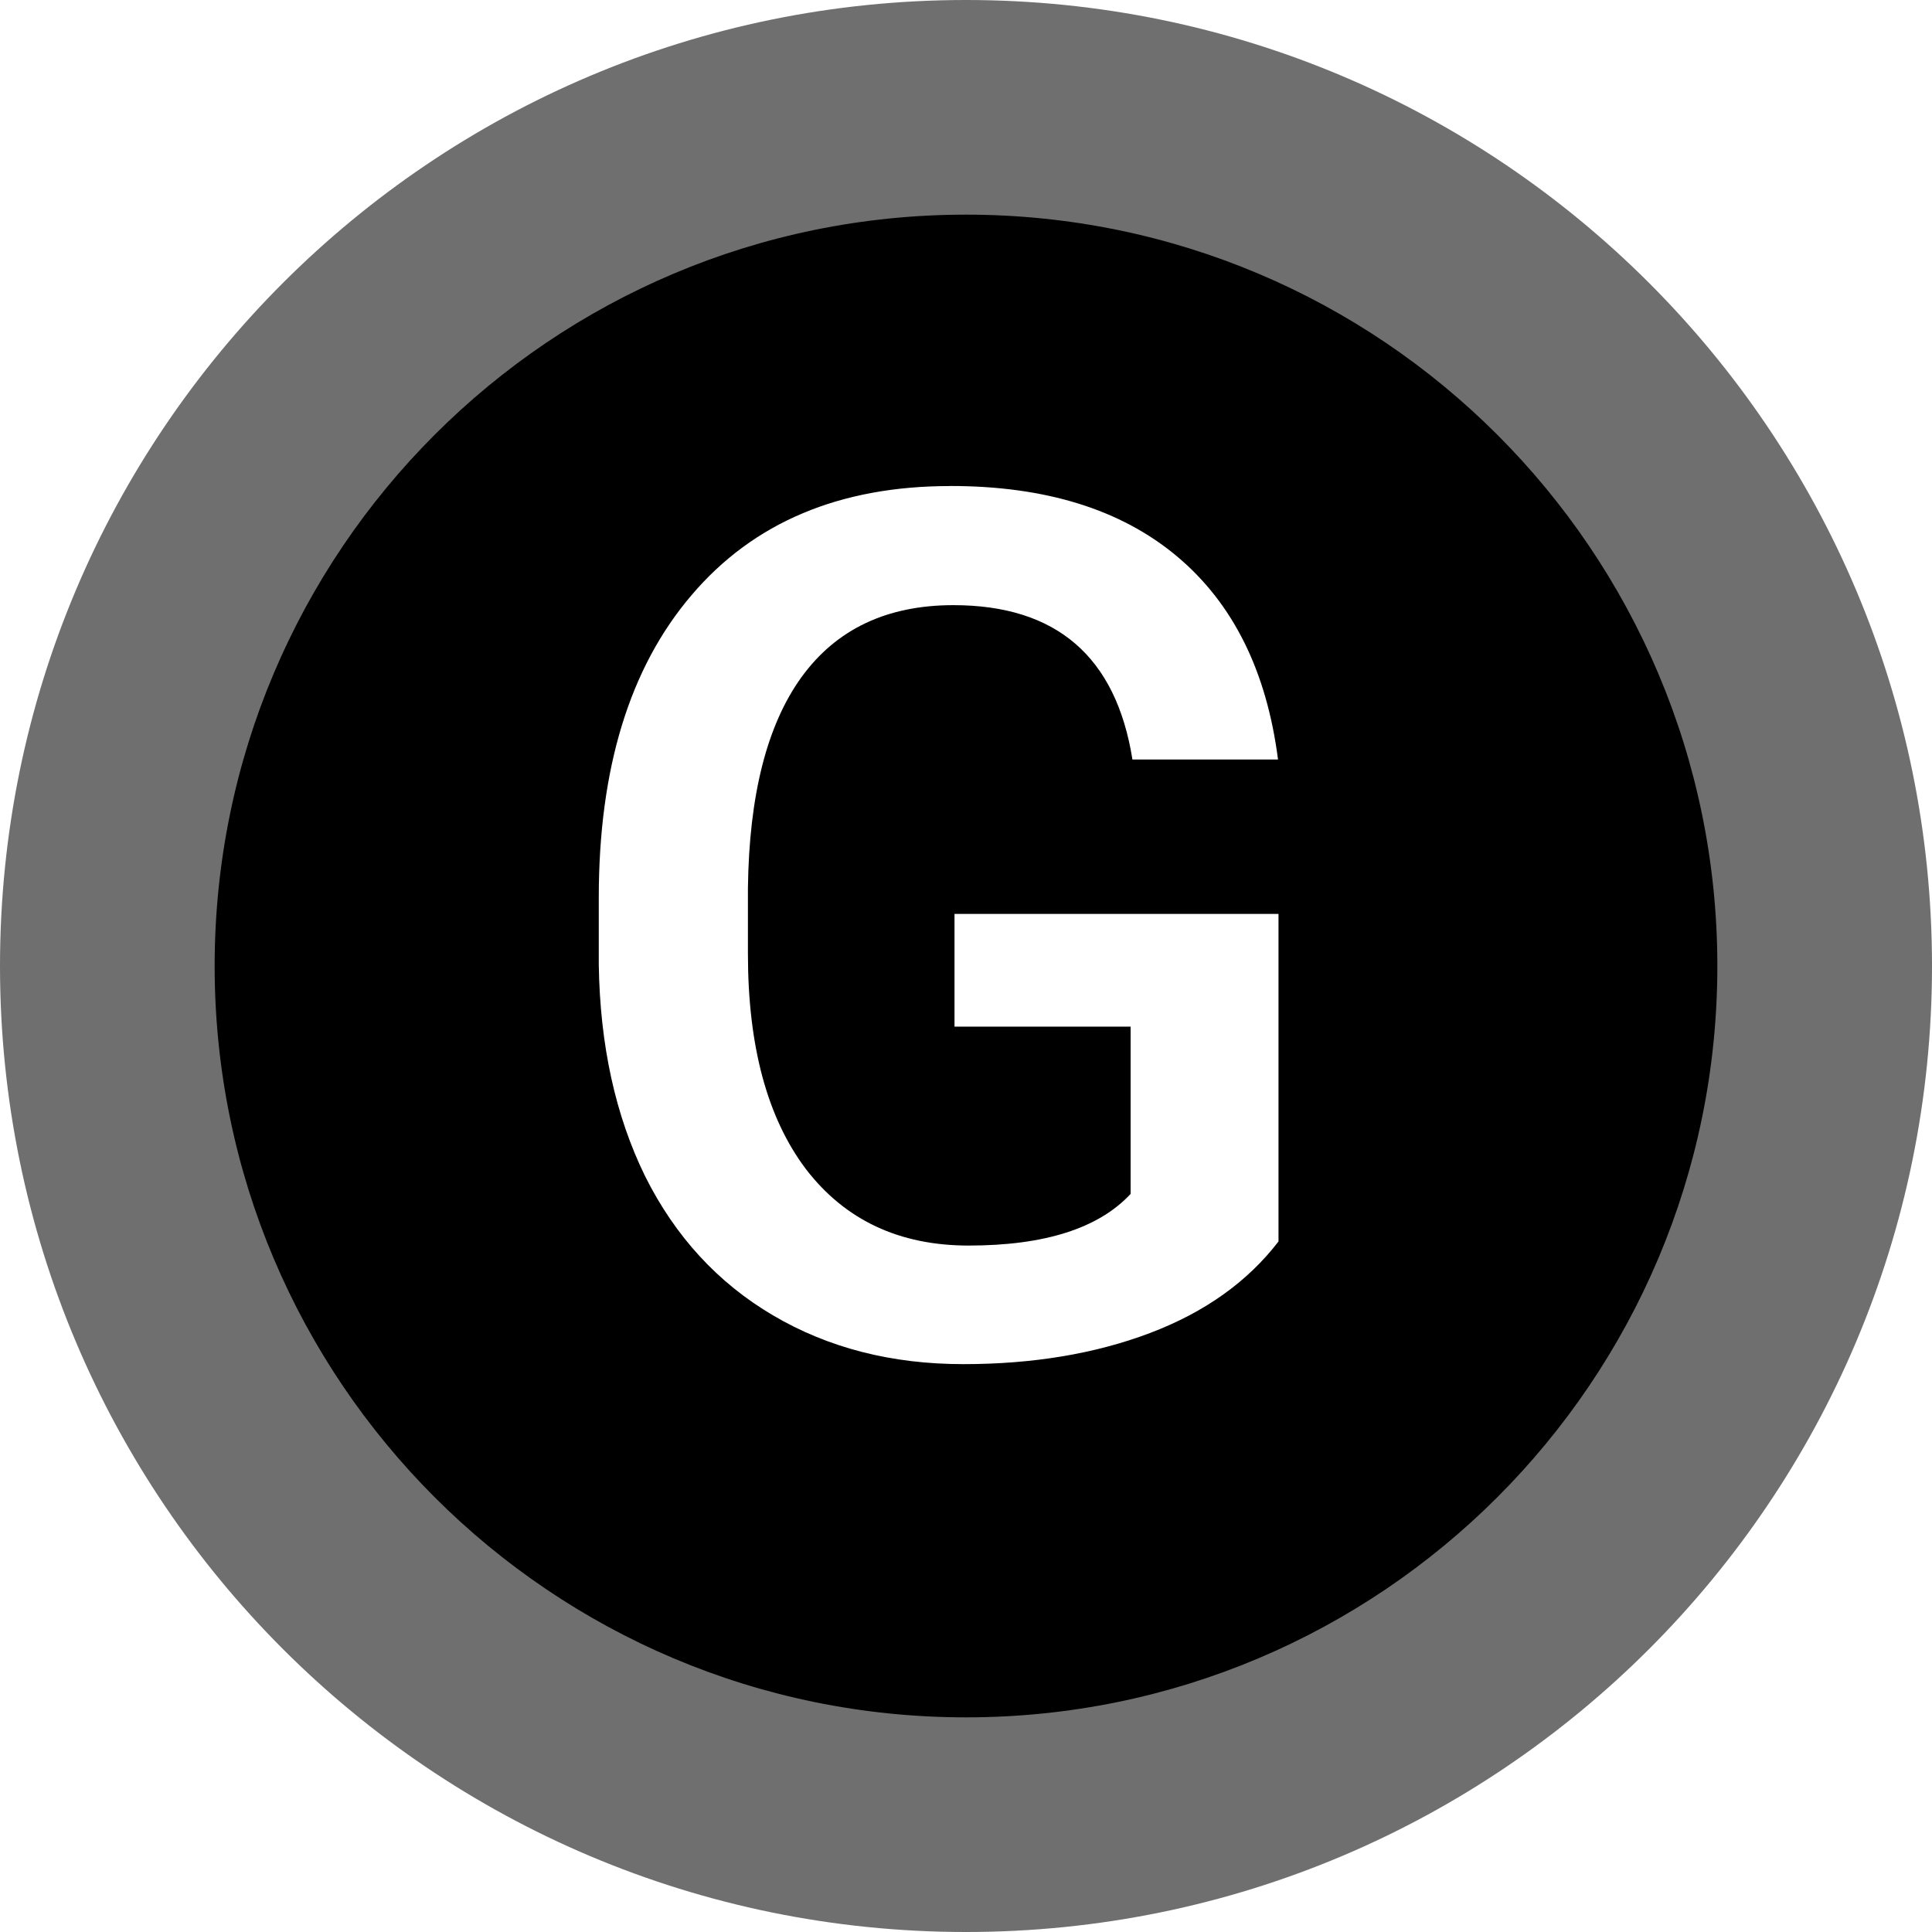
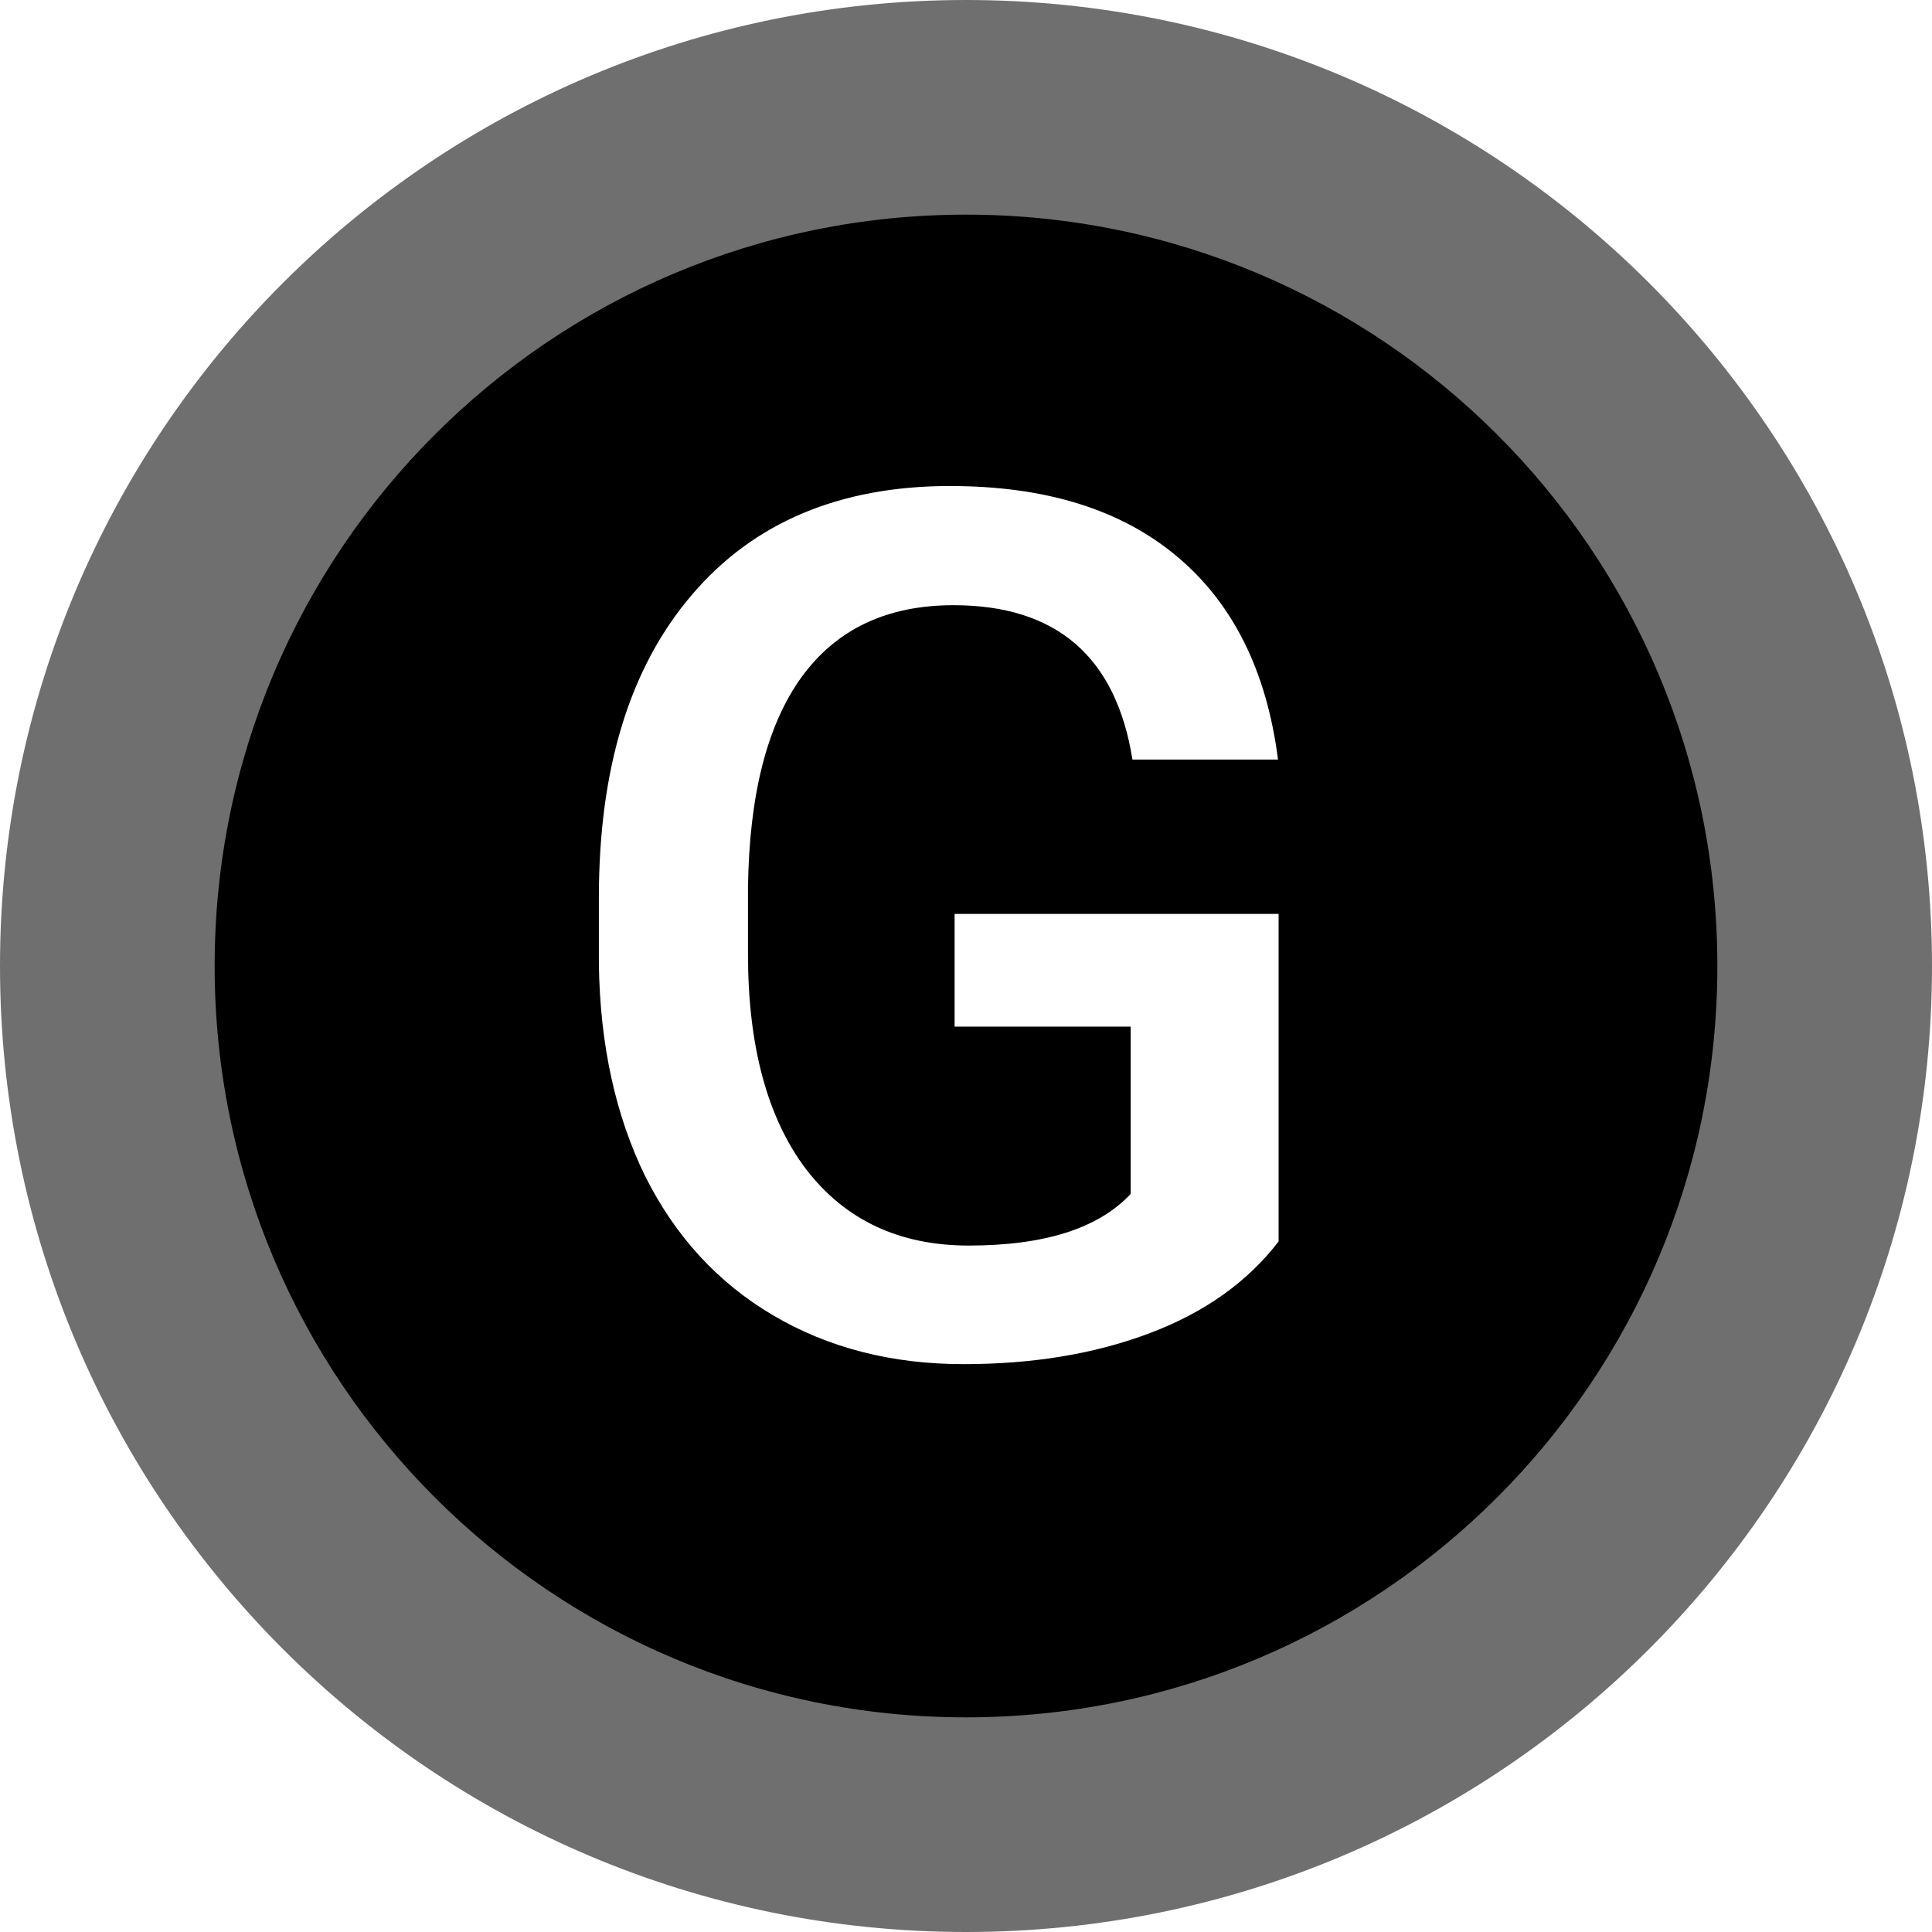
- <svg xmlns="http://www.w3.org/2000/svg" width="40" height="40" viewBox="0 0 40 40" fill="none" version="1.1" id="svg23399">
-   <defs id="defs23403" />
-   <circle style="fill:none;fill-opacity:1;stroke:#000000;stroke-width:4.738;stroke-linecap:round;stroke-dasharray:none;stroke-opacity:0.564;paint-order:fill markers stroke" id="path27712" cx="20" cy="20" r="17.631" />
-   <path id="circle23397" style="fill:#000000;fill-opacity:1;stroke:#f9a779;stroke-width:0.889;stroke-opacity:0" d="M 20,4.444 A 15.556,15.556 0 0 0 4.444,20 15.556,15.556 0 0 0 20,35.556 15.556,15.556 0 0 0 35.556,20 15.556,15.556 0 0 0 20,4.444 Z M 19.679,10.062 c 1.969,0 3.532,0.486 4.691,1.458 1.159,0.972 1.855,2.374 2.09,4.205 h -3.014 c -0.34,-2.131 -1.576,-3.196 -3.707,-3.196 -1.377,0 -2.427,0.498 -3.148,1.495 -0.713,0.988 -1.082,2.443 -1.106,4.363 v 1.361 c 0,1.912 0.401,3.399 1.203,4.46 0.81,1.053 1.932,1.58 3.366,1.58 1.572,0 2.69,-0.356 3.354,-1.069 v -3.464 h -3.646 v -2.333 h 6.708 v 6.781 c -0.64,0.834 -1.527,1.466 -2.661,1.896 -1.134,0.429 -2.423,0.644 -3.865,0.644 -1.483,0 -2.795,-0.336 -3.938,-1.009 -1.142,-0.672 -2.025,-1.632 -2.649,-2.88 -0.616,-1.256 -0.936,-2.718 -0.96,-4.387 v -1.385 c 0,-2.674 0.64,-4.76 1.92,-6.259 1.28,-1.507 3.066,-2.26 5.359,-2.26 z" />
+ <svg xmlns="http://www.w3.org/2000/svg" width="40" height="40" fill="none" viewBox="0 0 40 40">
+   <circle cx="20" cy="20" r="17.631" stroke="#000" stroke-linecap="round" stroke-opacity=".564" stroke-width="4.738" paint-order="fill markers stroke" />
+   <path fill="#000" d="M20 4.444A15.556 15.556 0 0 0 4.444 20 15.556 15.556 0 0 0 20 35.556 15.556 15.556 0 0 0 35.556 20 15.556 15.556 0 0 0 20 4.444m-.321 5.619q2.953 0 4.69 1.458 1.74 1.458 2.091 4.205h-3.014q-.51-3.196-3.706-3.196-2.067 0-3.148 1.494-1.07 1.483-1.106 4.363v1.361q0 2.868 1.203 4.46 1.215 1.58 3.367 1.58 2.357 0 3.354-1.07v-3.463h-3.646v-2.333h6.708v6.781q-.96 1.252-2.661 1.896-1.702.645-3.865.644-2.223 0-3.937-1.009t-2.65-2.88q-.923-1.884-.96-4.387v-1.385q0-4.01 1.92-6.26 1.92-2.26 5.36-2.26" />
</svg>
